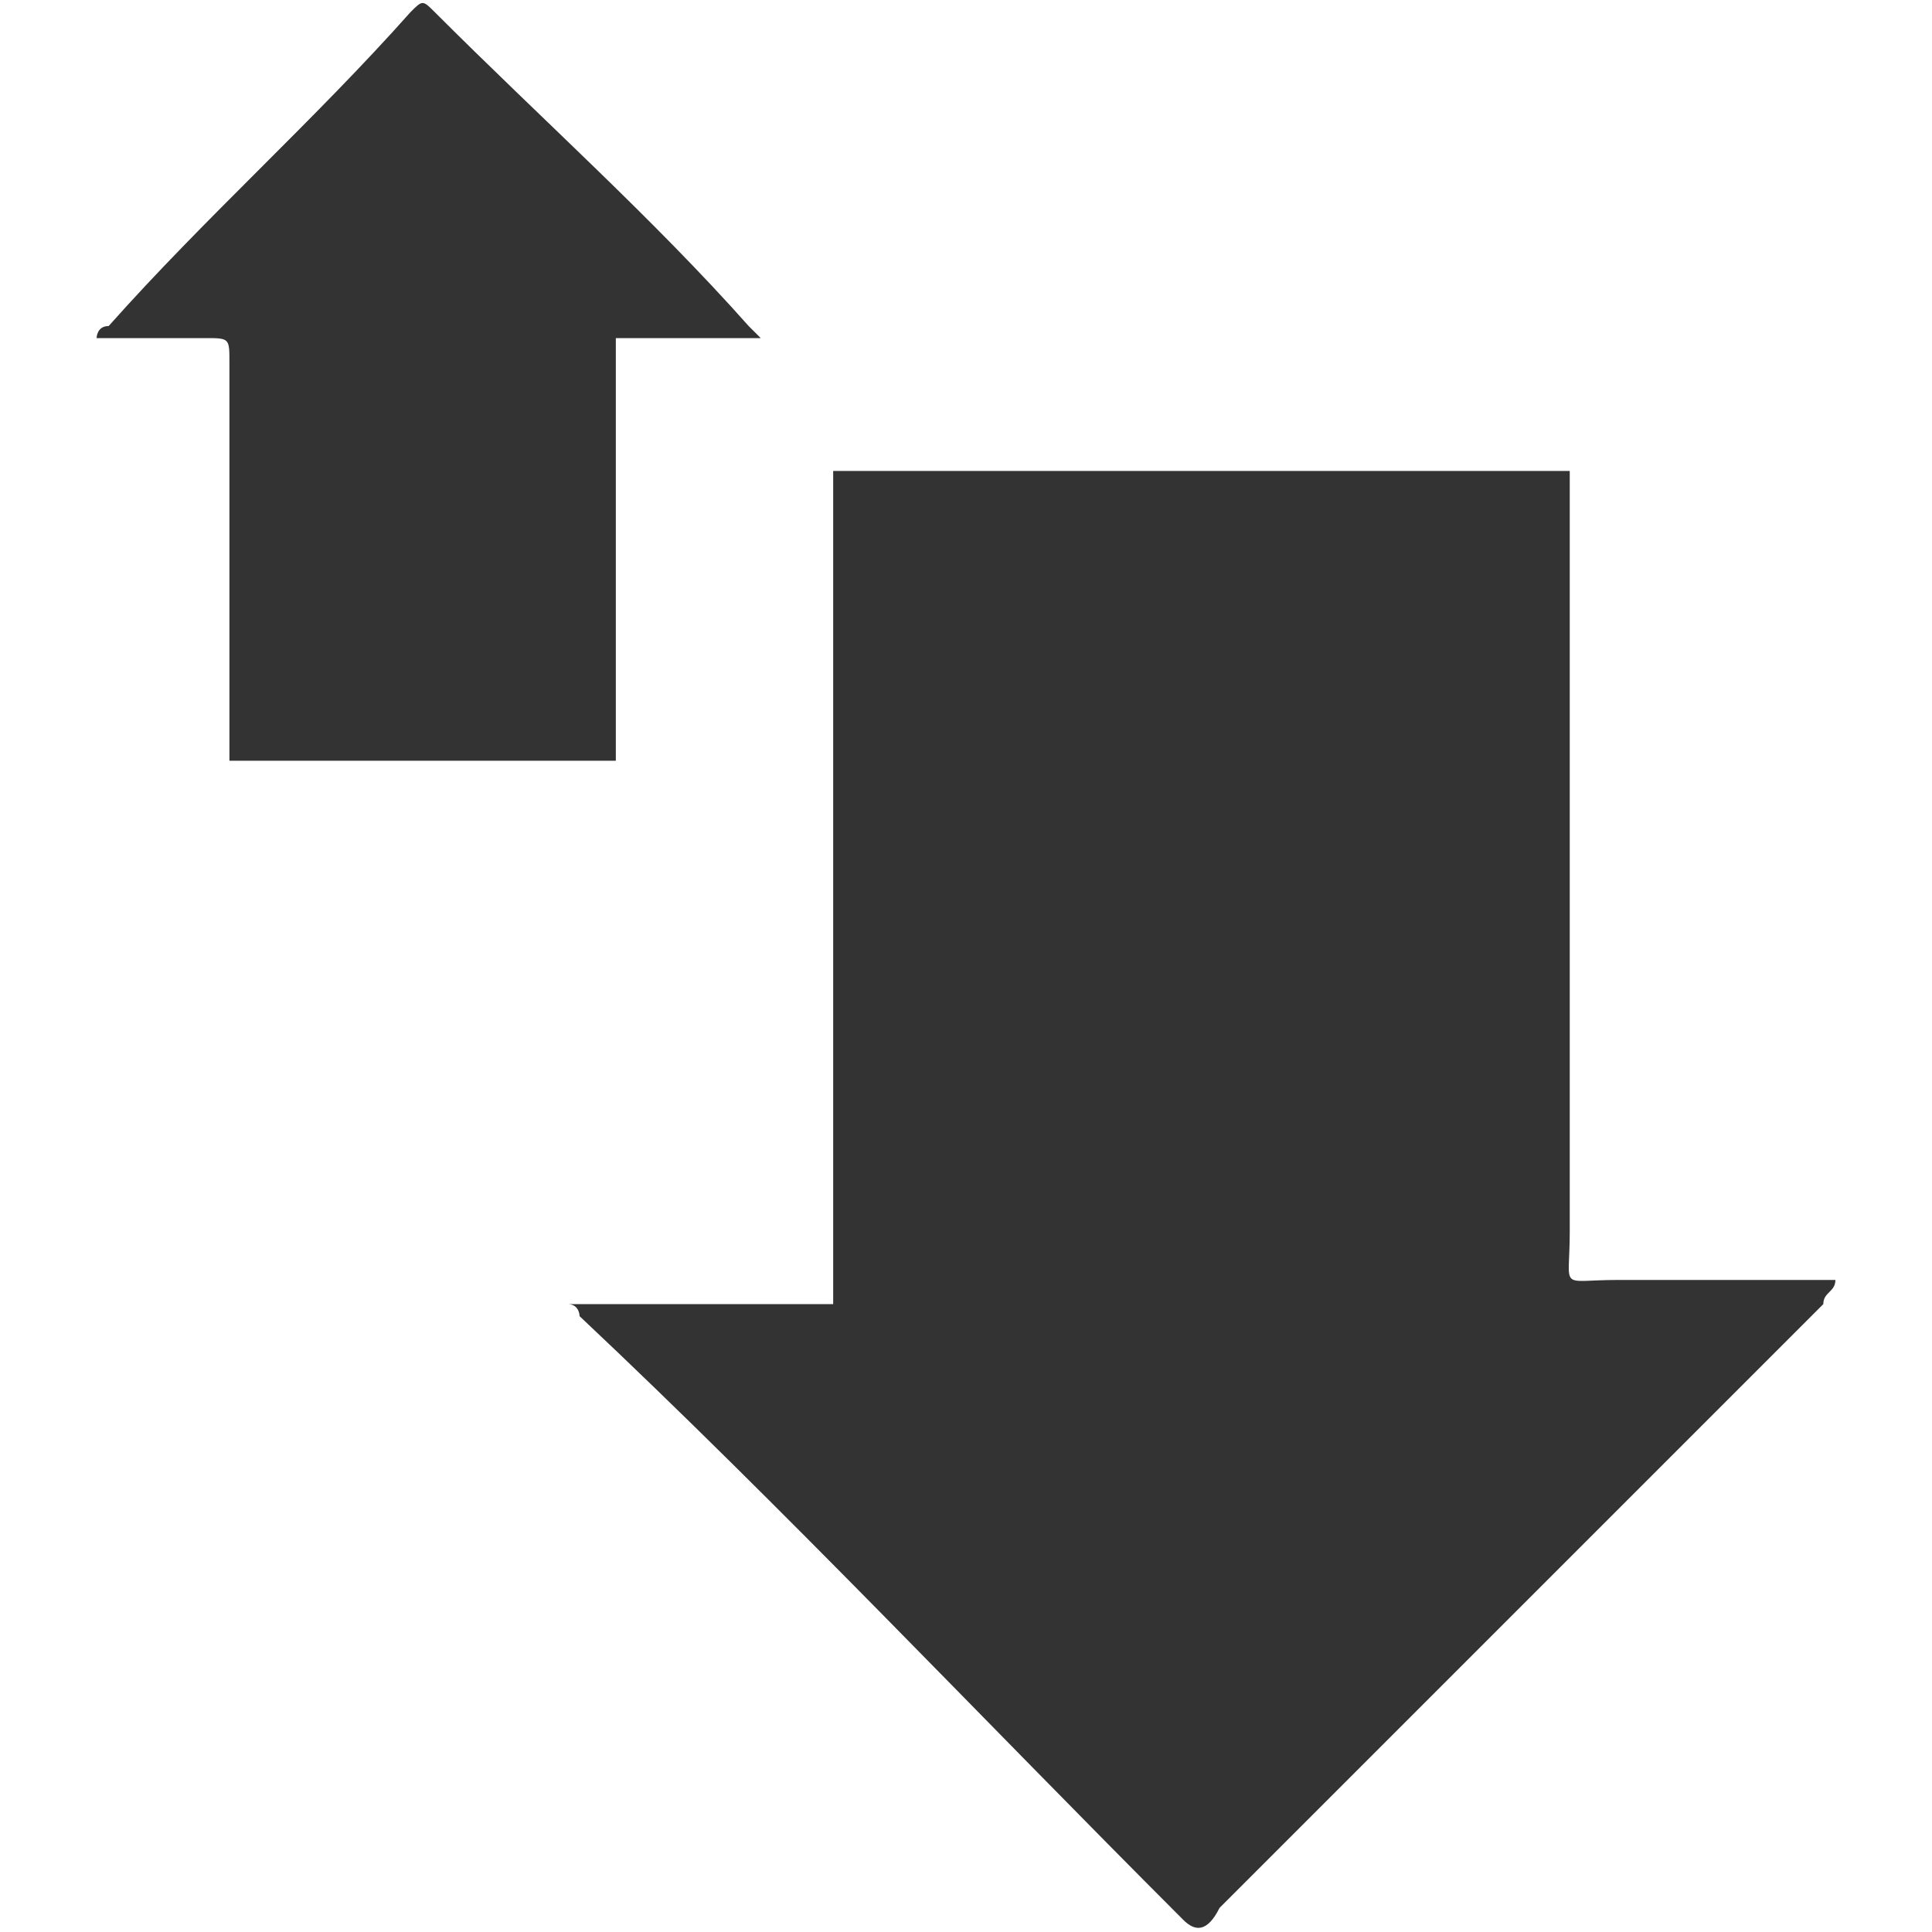
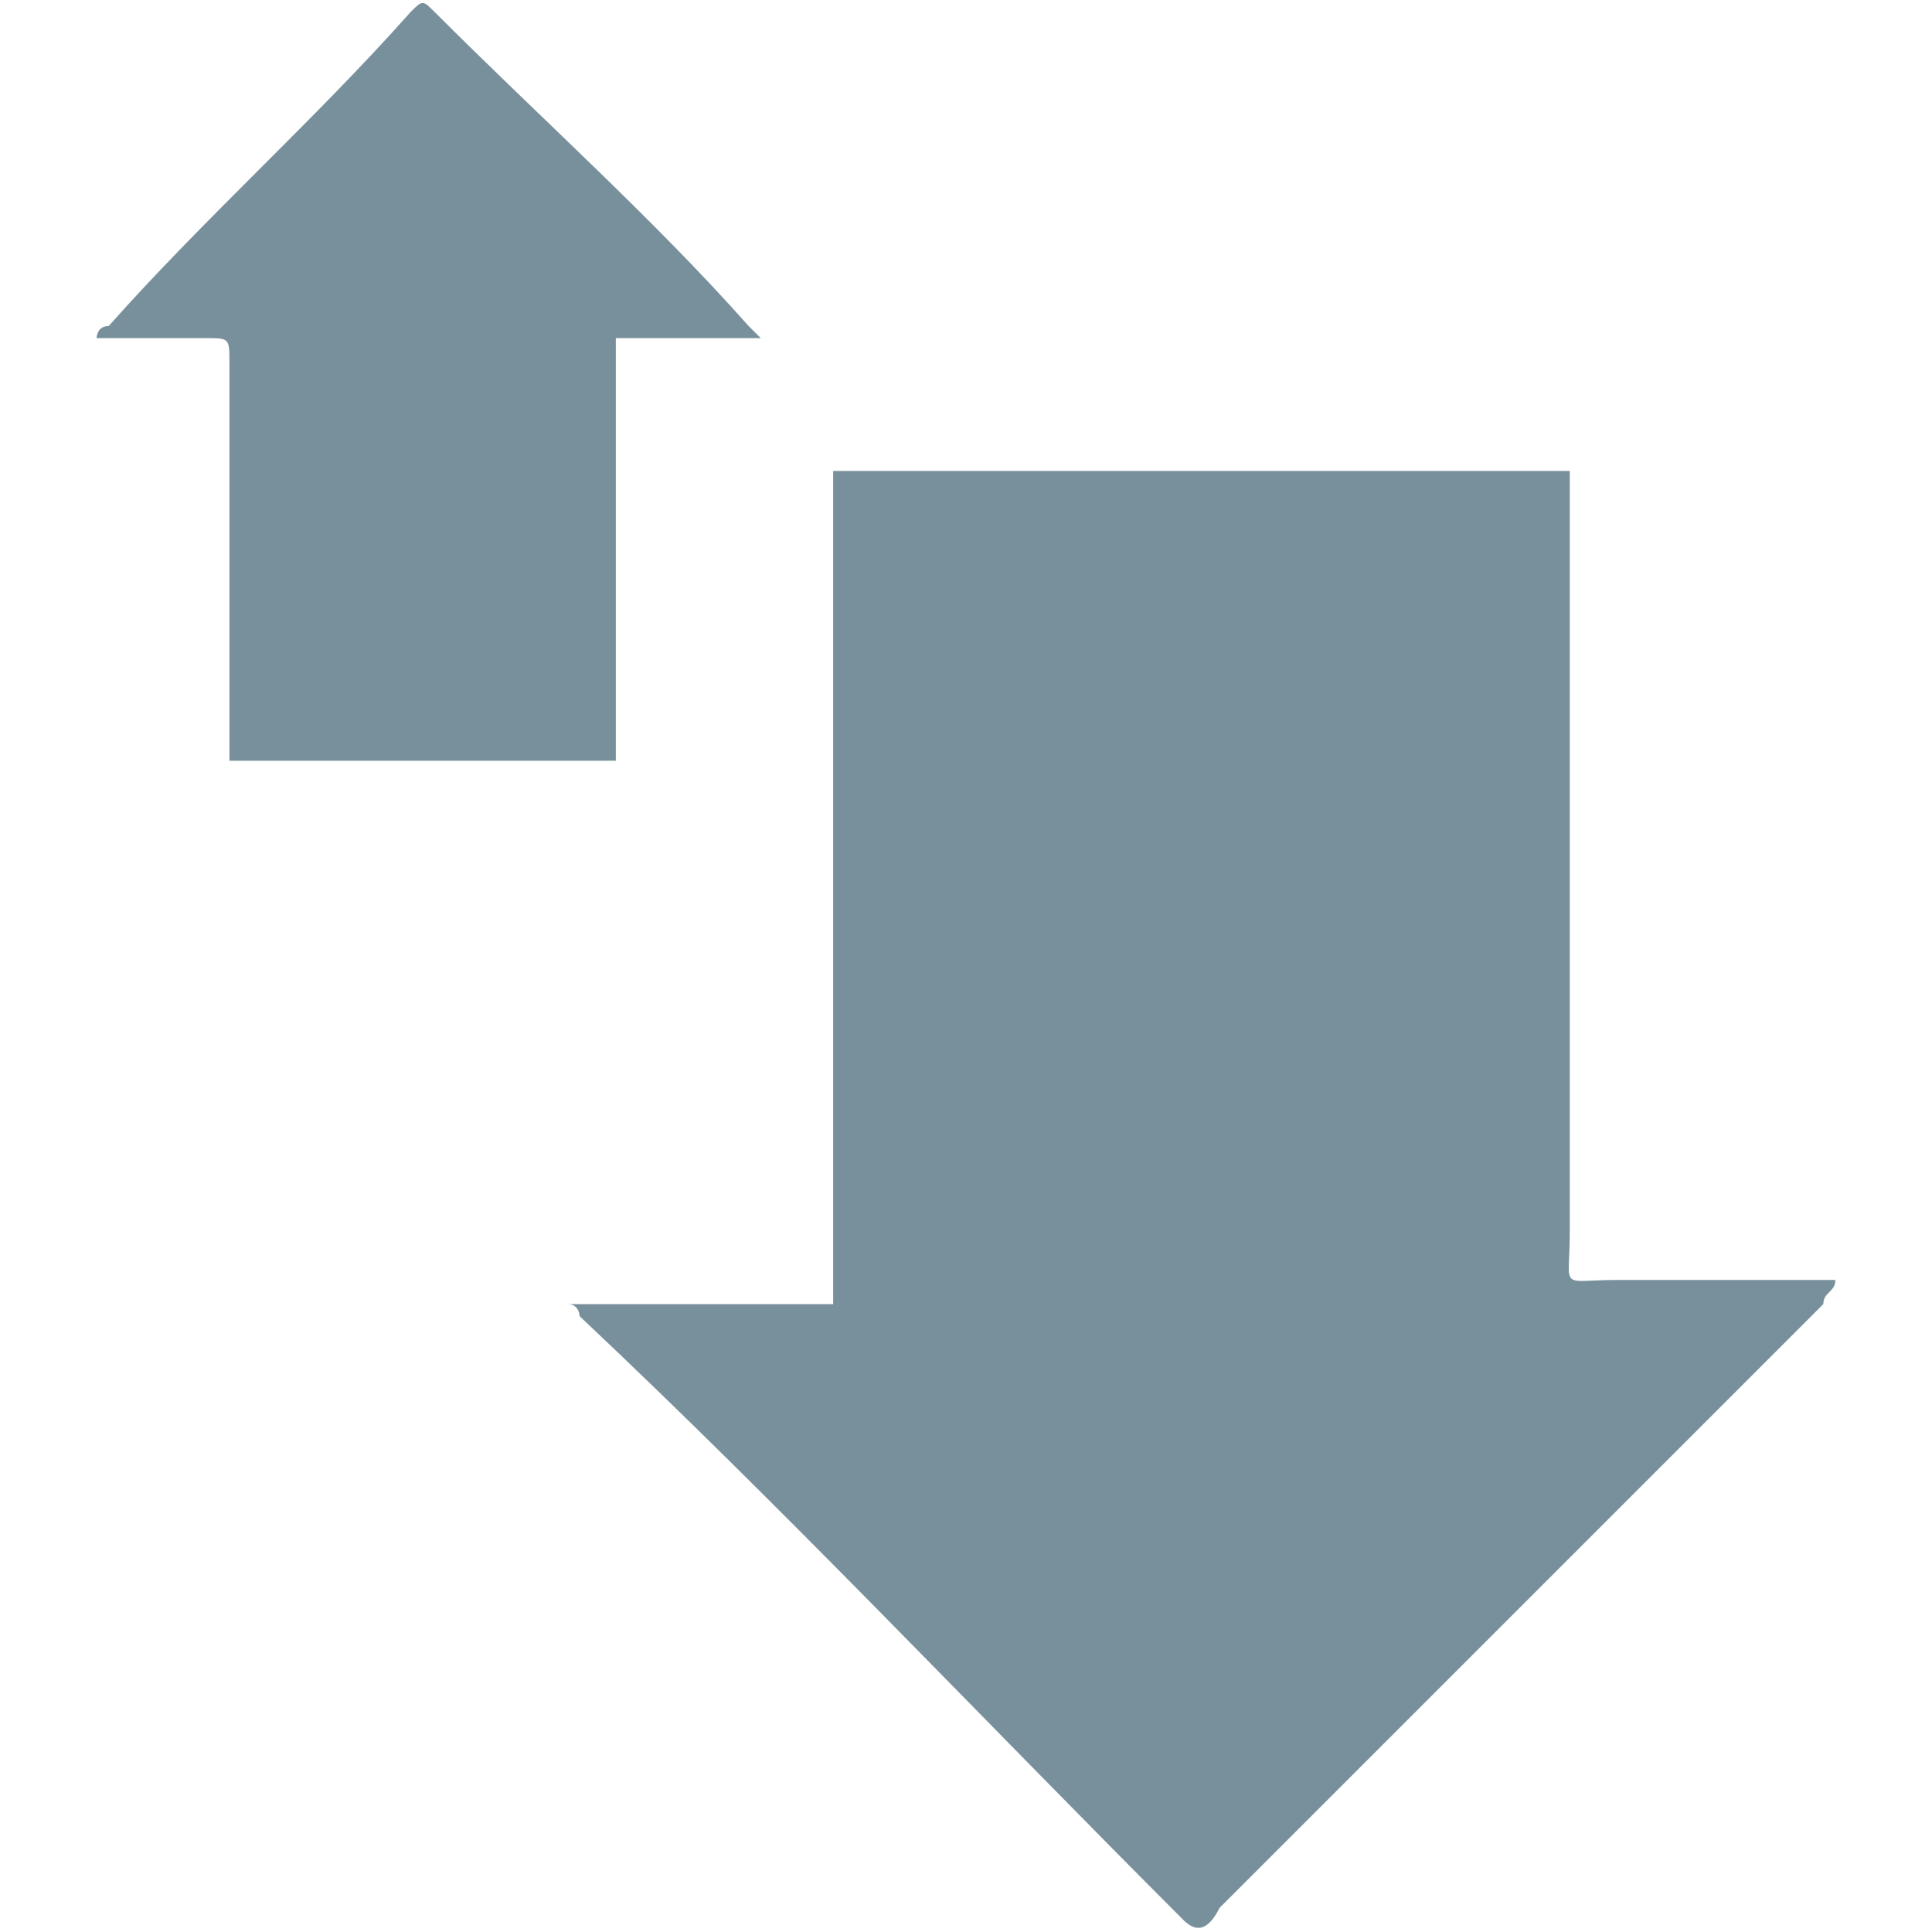
<svg xmlns="http://www.w3.org/2000/svg" version="1.1" id="Layer_1" x="0px" y="0px" viewBox="0 0 16 16" style="enable-background:new 0 0 16 16;" xml:space="preserve">
  <style type="text/css">
- 	.st0{fill:#333333;}
+ 	.st0{fill:#78909c;}
</style>
  <g>
    <path class="st0" d="M13,3.9v0.3c0,2,0,4,0,6c0,0.5-0.1,0.4,0.4,0.4c0.6,0,1.2,0,1.8,0c0,0.1-0.1,0.1-0.1,0.2c-1.7,1.7-3.3,3.3-5,5   C10,16,9.9,16,9.8,15.9c-1.7-1.7-3.3-3.4-5-5c0,0,0-0.1-0.1-0.1h2.2V3.9H13z" />
    <path class="st0" d="M1.9,6.3V6.1c0-1,0-2.1,0-3.1c0-0.2,0-0.2-0.2-0.2c-0.3,0-0.6,0-0.9,0c0,0,0-0.1,0.1-0.1   C1.7,1.8,2.6,1,3.4,0.1C3.5,0,3.5,0,3.6,0.1C4.5,1,5.4,1.8,6.2,2.7c0,0,0,0,0.1,0.1H5.1v3.5L1.9,6.3z" />
  </g>
</svg>
